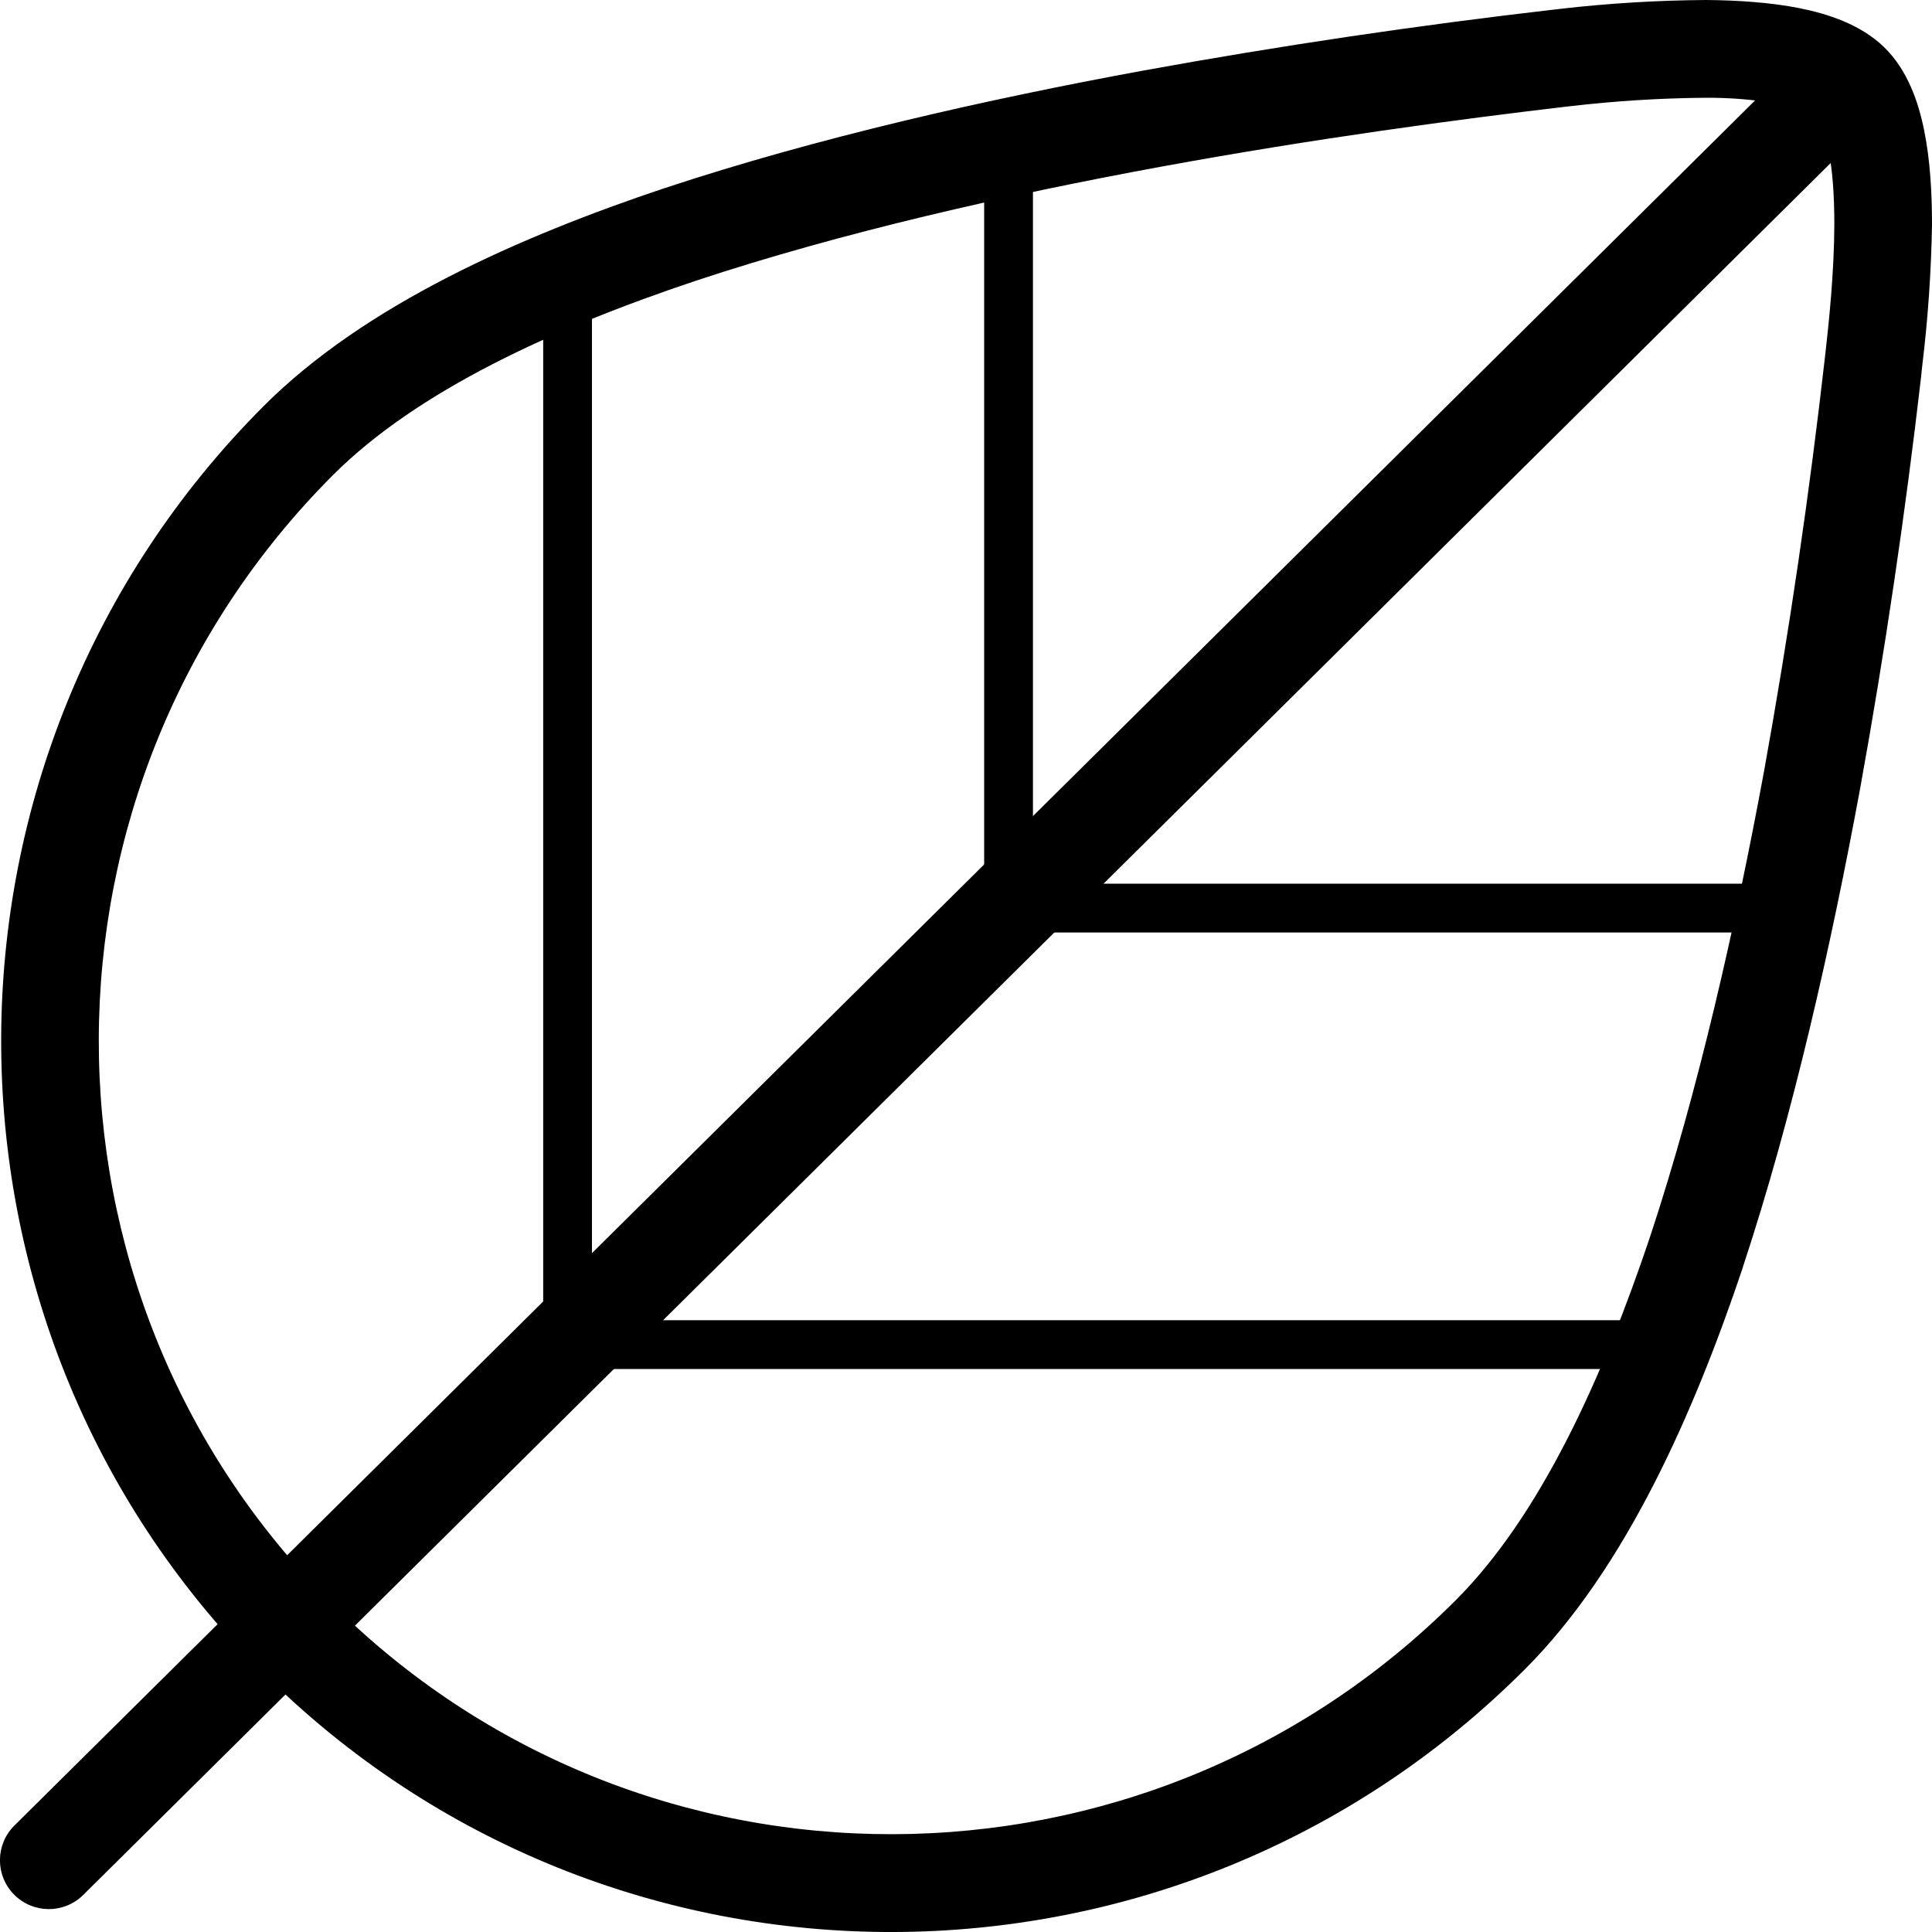
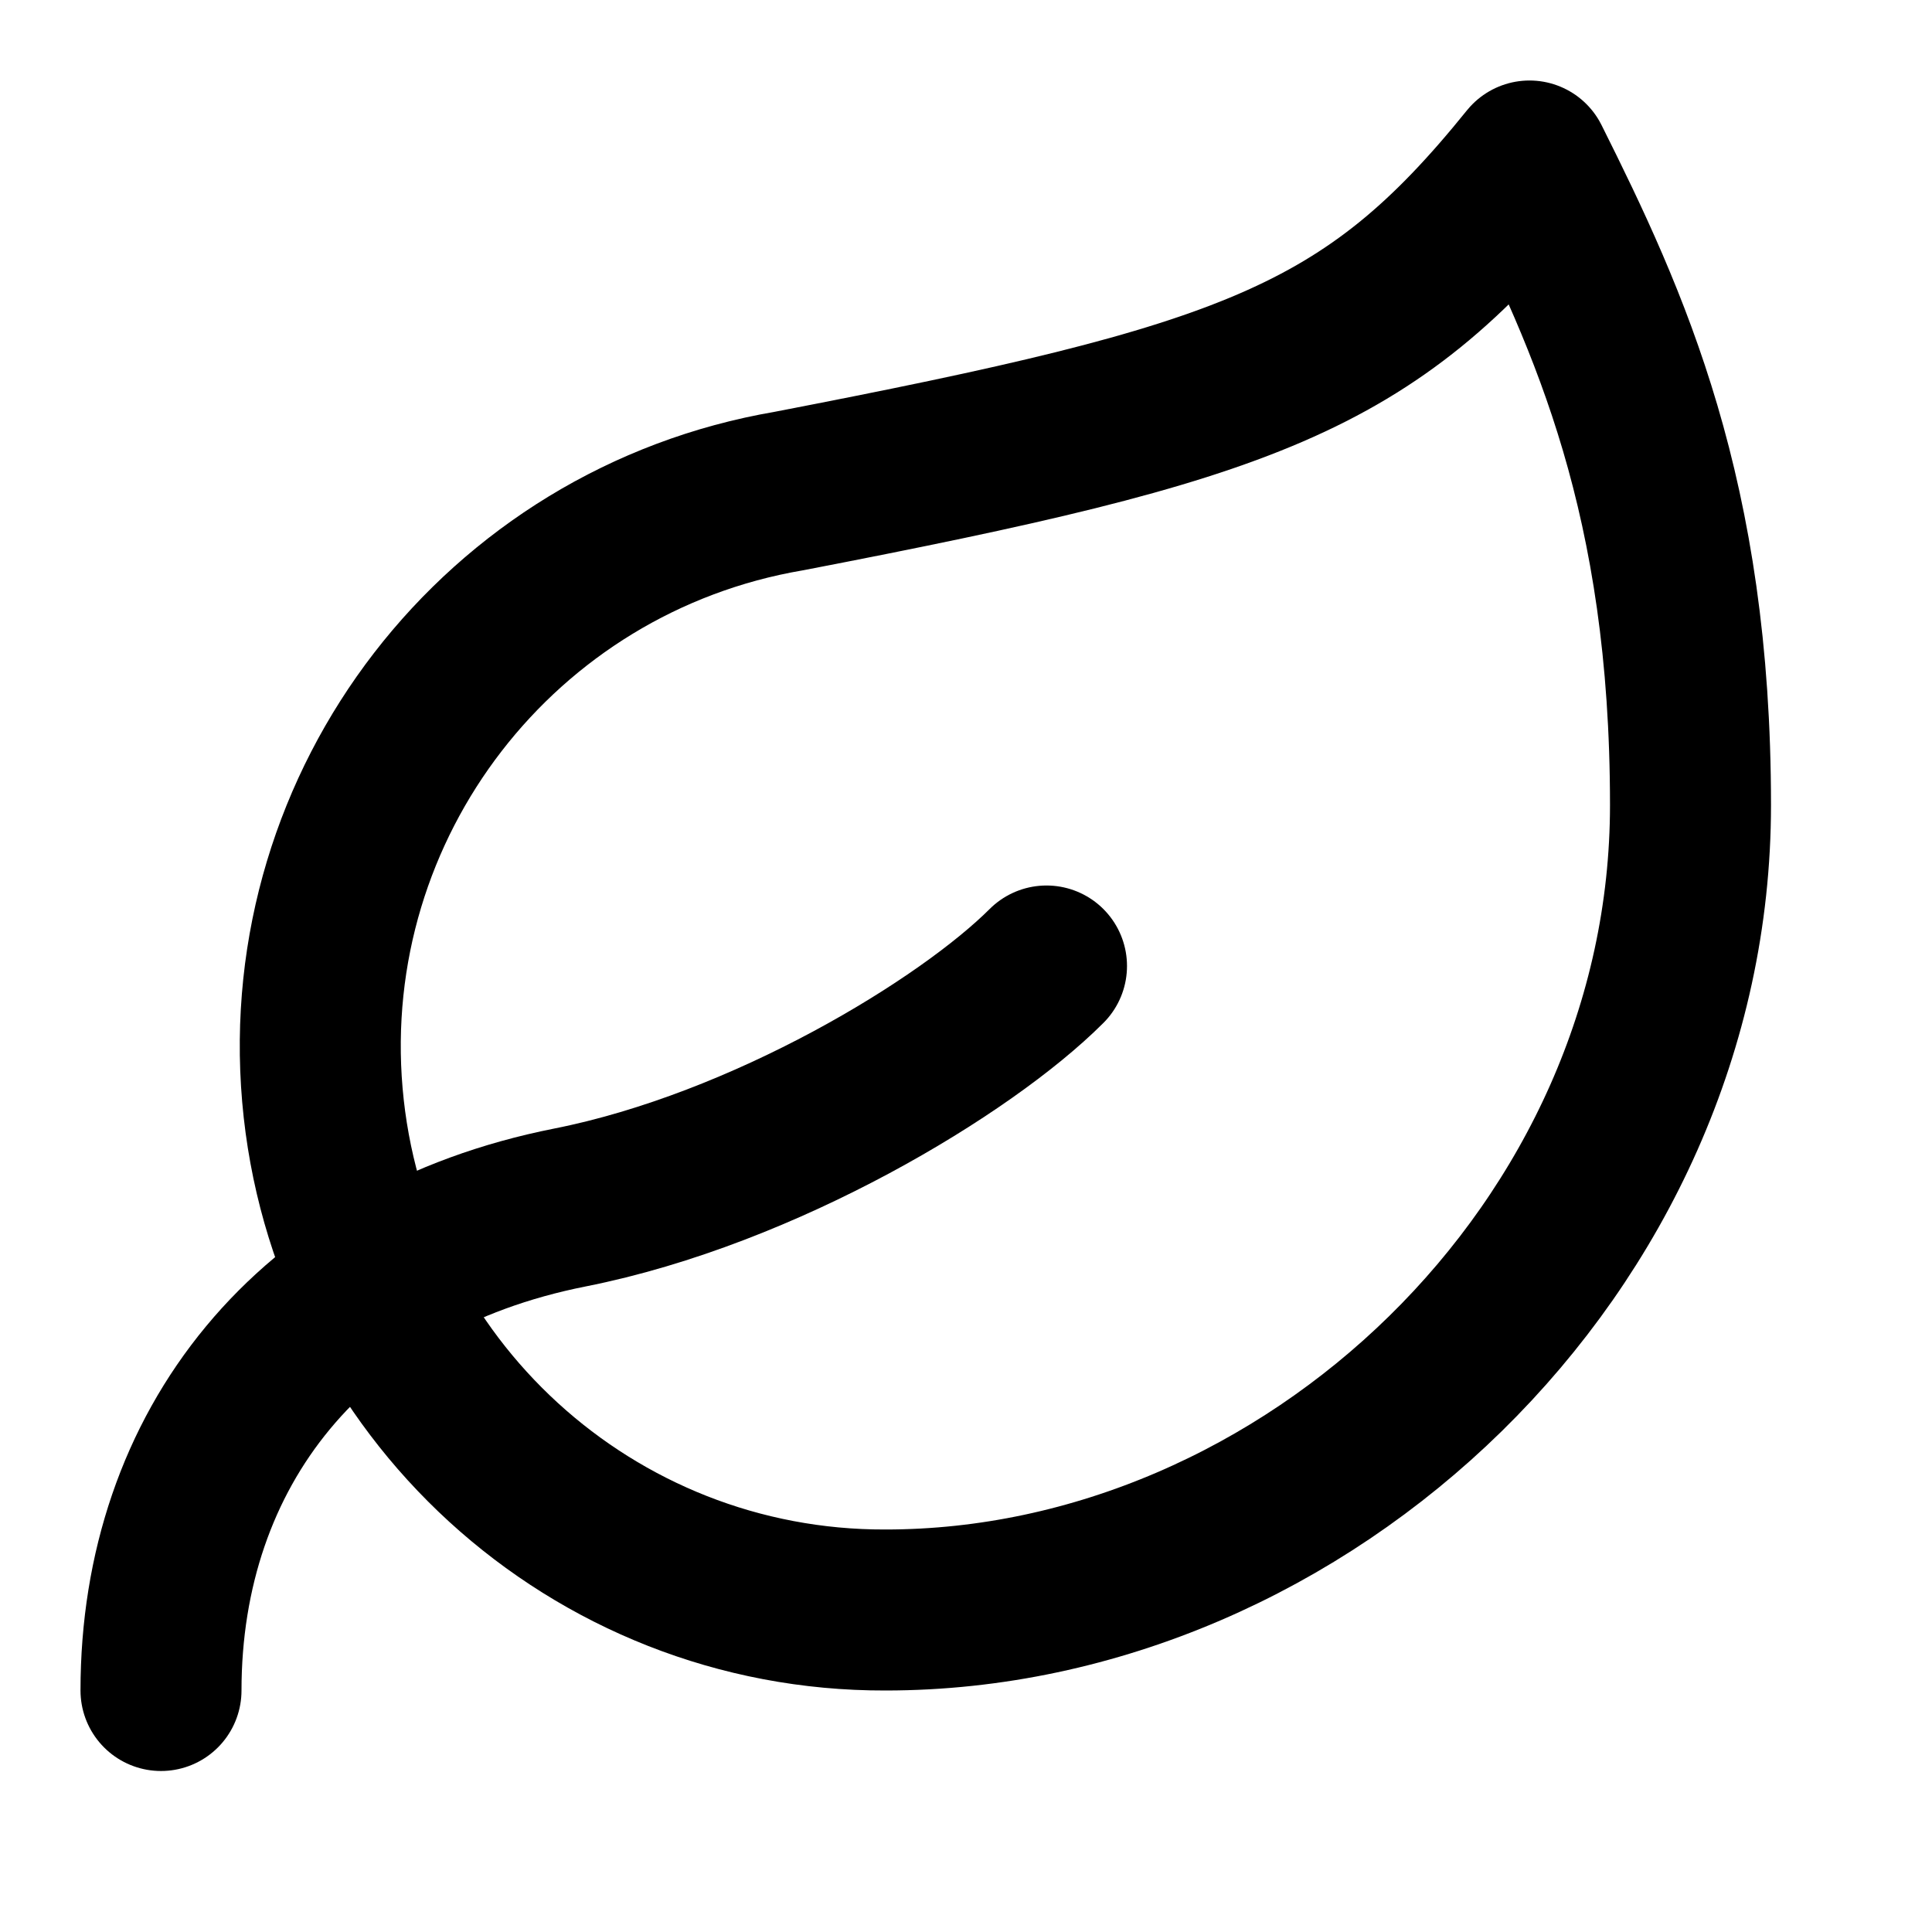
- <svg xmlns="http://www.w3.org/2000/svg" class="icon icon-accordion icon-leaf" viewBox="0 0 20 20">
-   <path d="M18.63.085c.291.058.627.167.869.398.25.24.363.581.421.873.062.307.08.648.08.97a14 14 0 0 1-.099 1.443l-.012.11v.006a67 67 0 0 1-.633 4.278c-.298 1.612-.694 3.382-1.214 4.954v.003c-.502 1.494-1.207 3.11-2.254 4.158-3.607 3.612-9.47 3.639-13.081.024-3.61-3.616-3.584-9.487.023-13.099C3.777 3.155 5.378 2.45 6.884 1.946h.001c1.57-.52 3.325-.917 4.948-1.215a66 66 0 0 1 4.273-.634h.005l.038-.005A14 14 0 0 1 17.665 0c.32.003.66.024.966.085m-2.41 1.018c-1.106.13-2.61.33-4.204.623-1.6.294-3.304.68-4.813 1.18-1.478.494-2.886 1.14-3.758 2.013C.229 8.14.209 13.37 3.421 16.586s8.436 3.196 11.652-.024c.871-.872 1.517-2.293 2.01-3.764.499-1.51.885-3.228 1.179-4.818a66 66 0 0 0 .635-4.327c.035-.314.09-.824.092-1.33 0-.289-.017-.554-.06-.767-.046-.229-.106-.32-.129-.341-.03-.03-.134-.09-.367-.137a4.3 4.3 0 0 0-.775-.066 13 13 0 0 0-1.408.088z" />
-   <path d="M19.43.502a.507.507 0 0 1-.004.715L.861 19.617a.505.505 0 1 1-.711-.72L18.715.498a.505.505 0 0 1 .715.004" />
-   <path d="M5.623 2.477h.505v11.19h11.268v.505H5.623z" />
-   <path d="M10.188 1.188h.505v7.96h8.091v.505h-8.596z" />
+ <svg xmlns="http://www.w3.org/2000/svg" aria-hidden="true" focusable="false" role="presentation" class="icon icon-leaf" fill="none" stroke="currentColor" stroke-width="2" stroke-linecap="round" stroke-linejoin="round" viewBox="0 0 24 24">
+   <path d="M11 20A7 7 0 0 1 9.8 6.1C15.5 5 17 4.48 19 2c1 2 2 4.18 2 8 0 5.5-4.78 10-10 10Z" />
+   <path d="M2 21c0-3 1.85-5.36 5.08-6C9.5 14.52 12 13 13 12" />
</svg>
